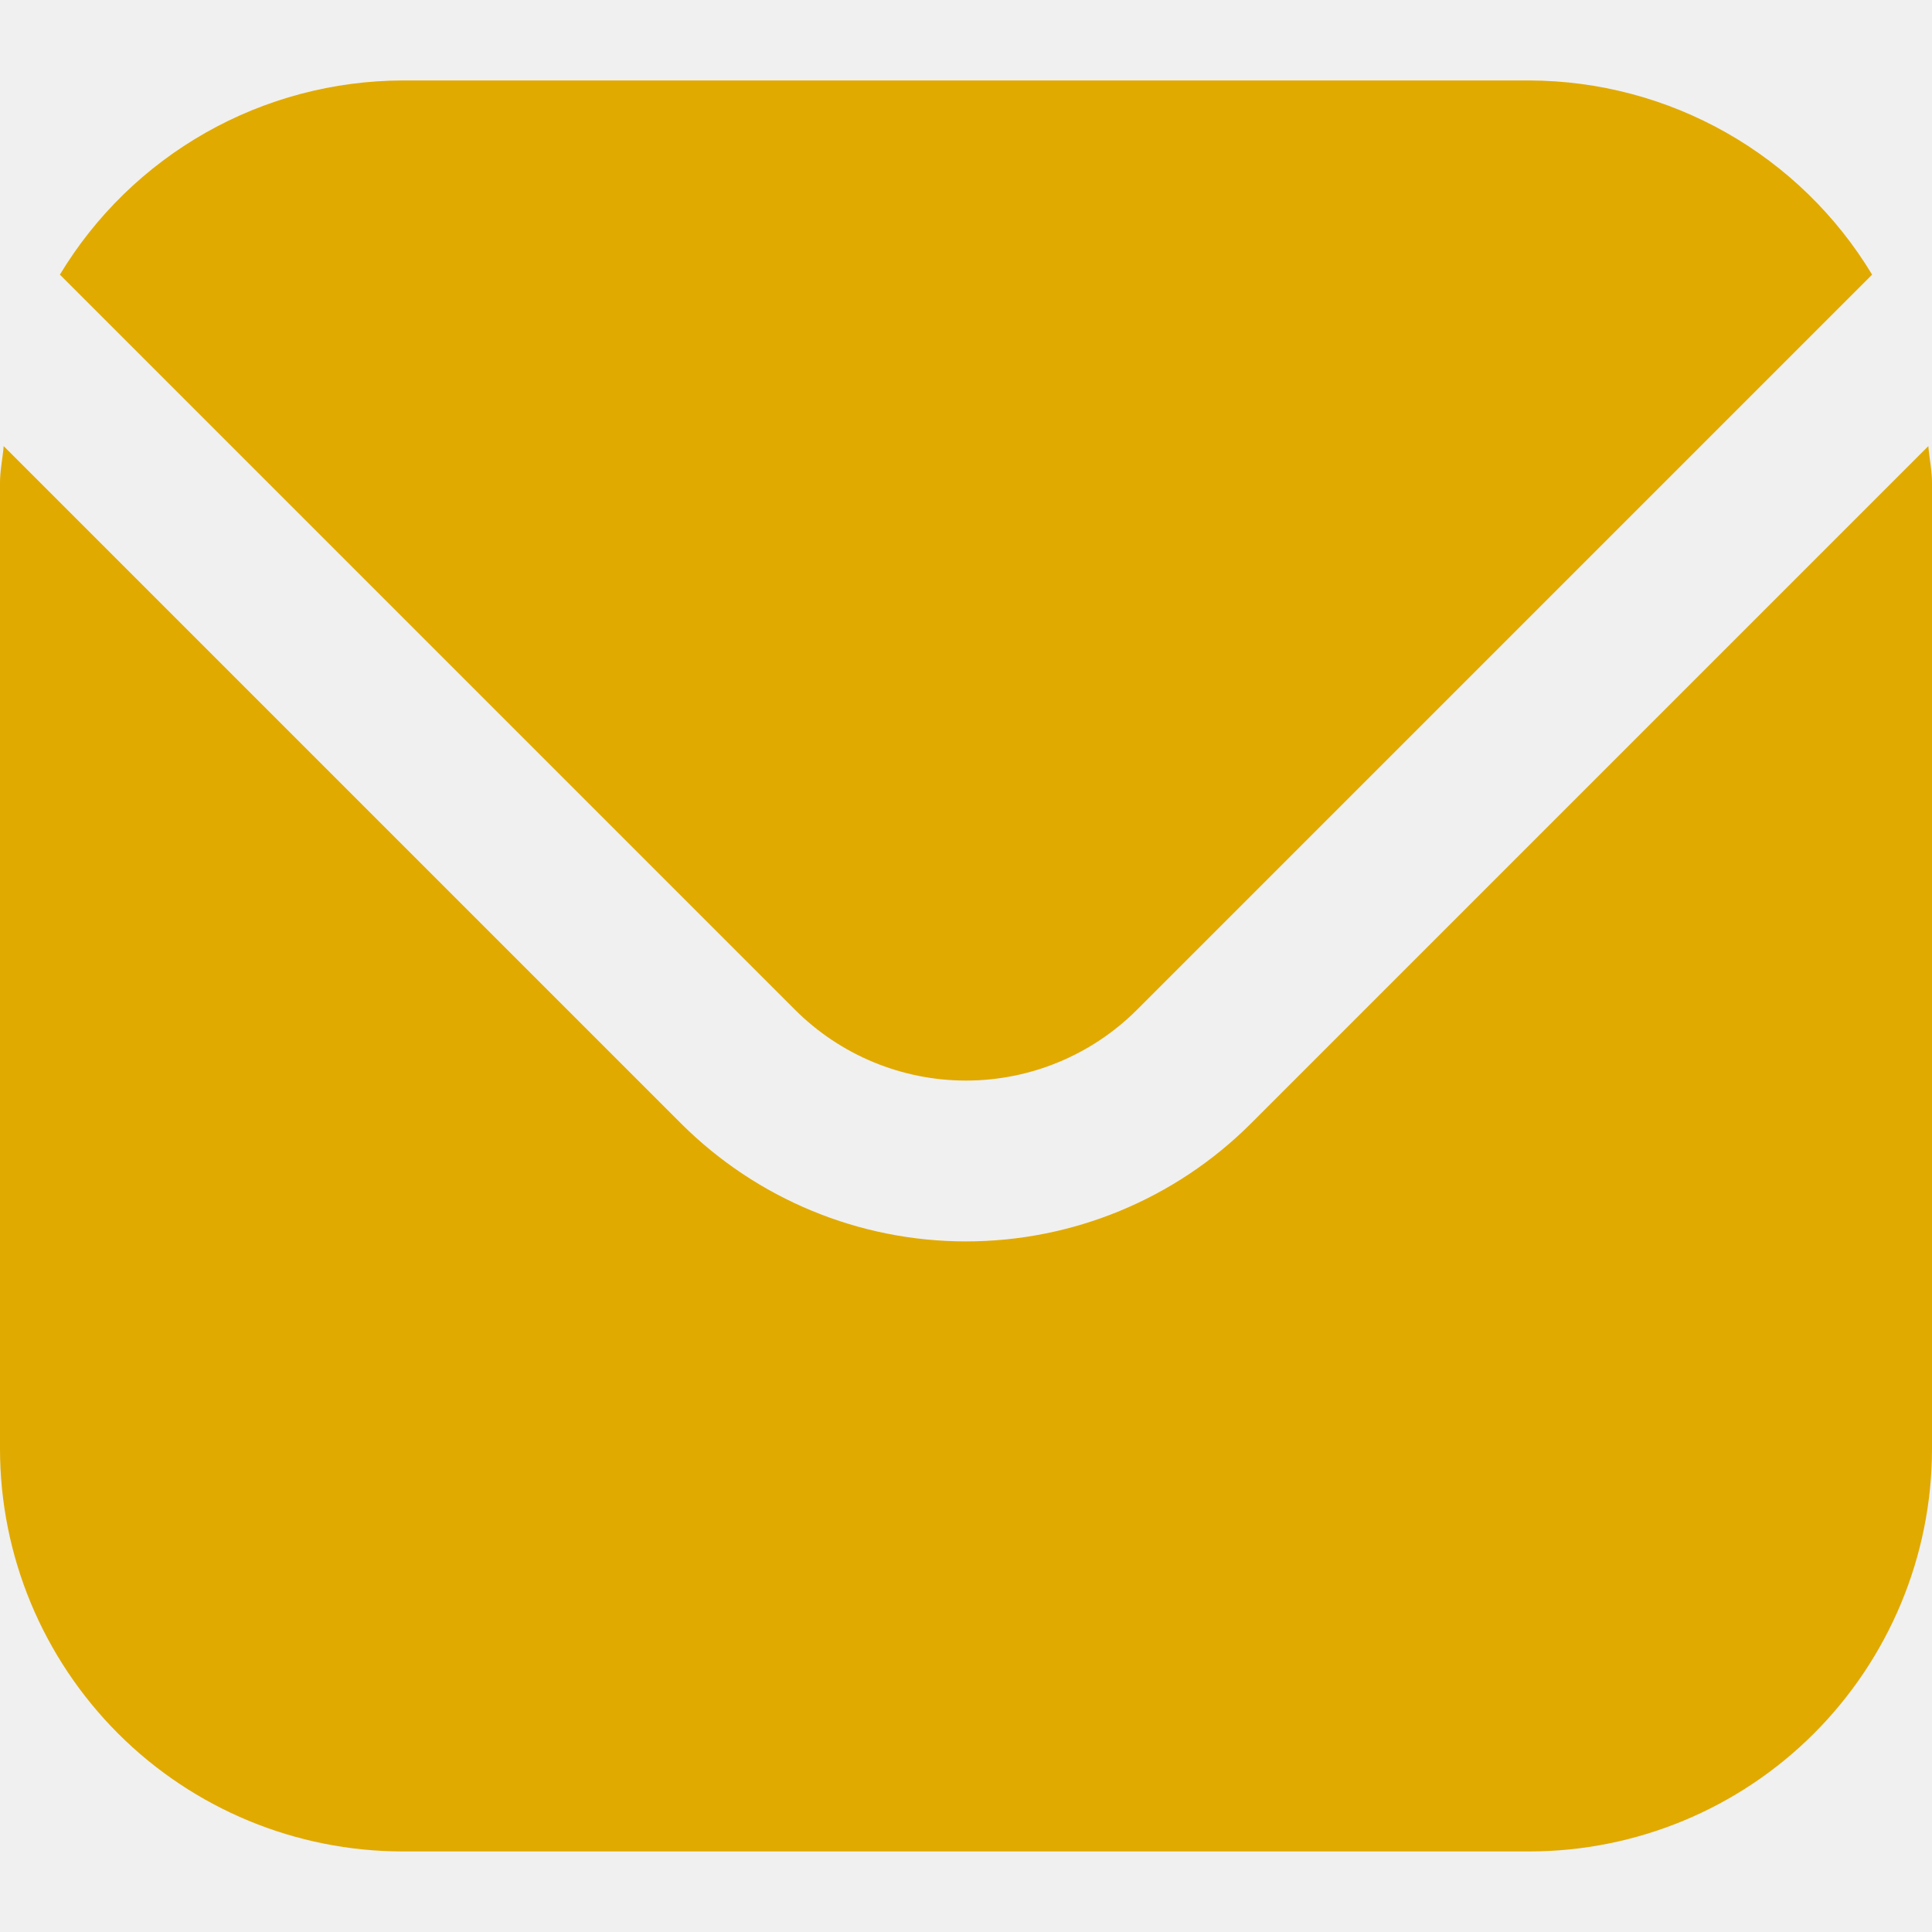
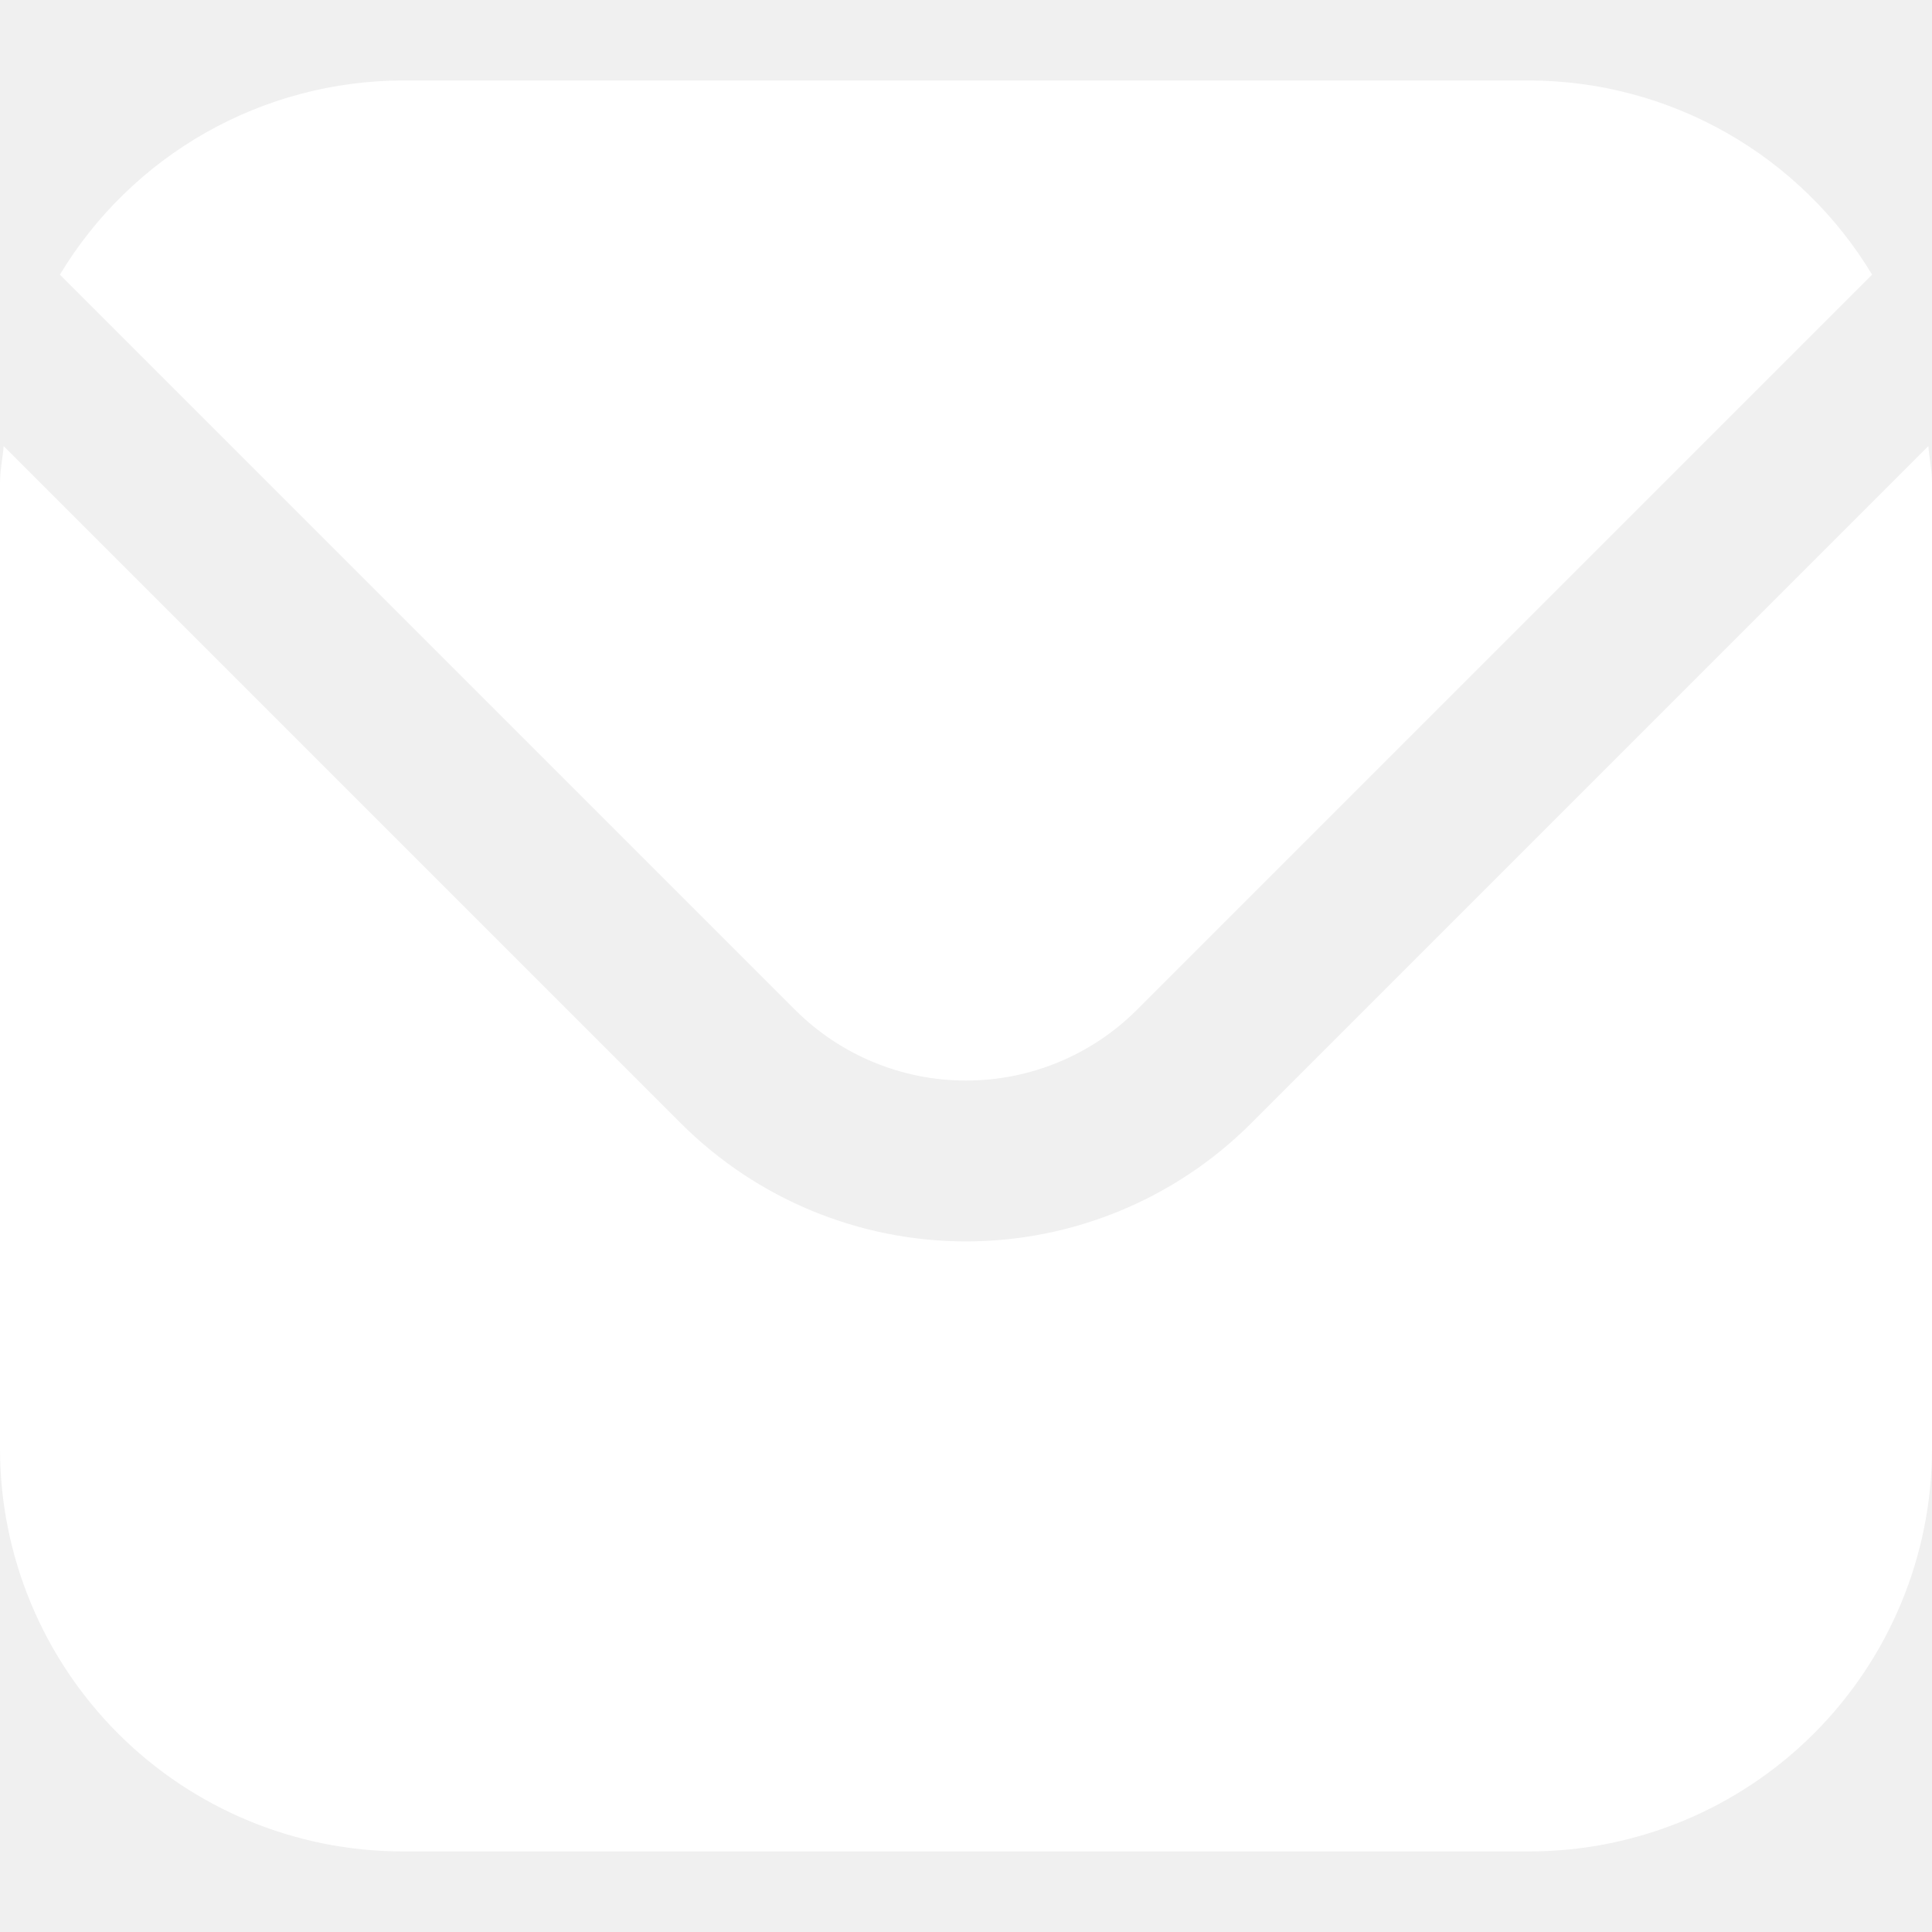
<svg xmlns="http://www.w3.org/2000/svg" width="20" height="20" viewBox="0 0 20 20" fill="none">
  <g clip-path="url(#clip0_467_1379)">
-     <path d="M19.962 4.618L12.947 11.633C12.165 12.413 11.105 12.851 10 12.851C8.895 12.851 7.836 12.413 7.053 11.633L0.038 4.618C0.027 4.75 0 4.869 0 5V15C0.001 16.105 0.441 17.163 1.222 17.945C2.003 18.726 3.062 19.165 4.167 19.166H15.833C16.938 19.165 17.997 18.726 18.778 17.945C19.559 17.163 19.999 16.105 20 15V5C20 4.869 19.973 4.75 19.962 4.618Z" fill="#E1AA00" />
-     <path d="M11.768 10.455L19.38 2.843C19.011 2.231 18.491 1.725 17.87 1.373C17.249 1.021 16.547 0.835 15.833 0.833H4.167C3.453 0.835 2.751 1.021 2.13 1.373C1.509 1.725 0.989 2.231 0.62 2.843L8.232 10.455C8.701 10.923 9.337 11.186 10 11.186C10.663 11.186 11.299 10.923 11.768 10.455Z" fill="#E1AA00" />
+     <path d="M19.962 4.618L12.947 11.633C12.165 12.413 11.105 12.851 10 12.851C8.895 12.851 7.836 12.413 7.053 11.633L0.038 4.618C0.027 4.75 0 4.869 0 5V15C0.001 16.105 0.441 17.163 1.222 17.945C2.003 18.726 3.062 19.165 4.167 19.166H15.833C16.938 19.165 17.997 18.726 18.778 17.945C19.559 17.163 19.999 16.105 20 15V5C20 4.869 19.973 4.75 19.962 4.618Z" fill="white" />
+     <path d="M11.768 10.455L19.38 2.843C19.011 2.231 18.491 1.725 17.87 1.373C17.249 1.021 16.547 0.835 15.833 0.833H4.167C3.453 0.835 2.751 1.021 2.13 1.373C1.509 1.725 0.989 2.231 0.62 2.843L8.232 10.455C8.701 10.923 9.337 11.186 10 11.186C10.663 11.186 11.299 10.923 11.768 10.455Z" fill="white" />
  </g>
  <defs>
    <clipPath id="clip0_467_1379">
      <rect width="20" height="20" fill="white" />
    </clipPath>
  </defs>
</svg>
